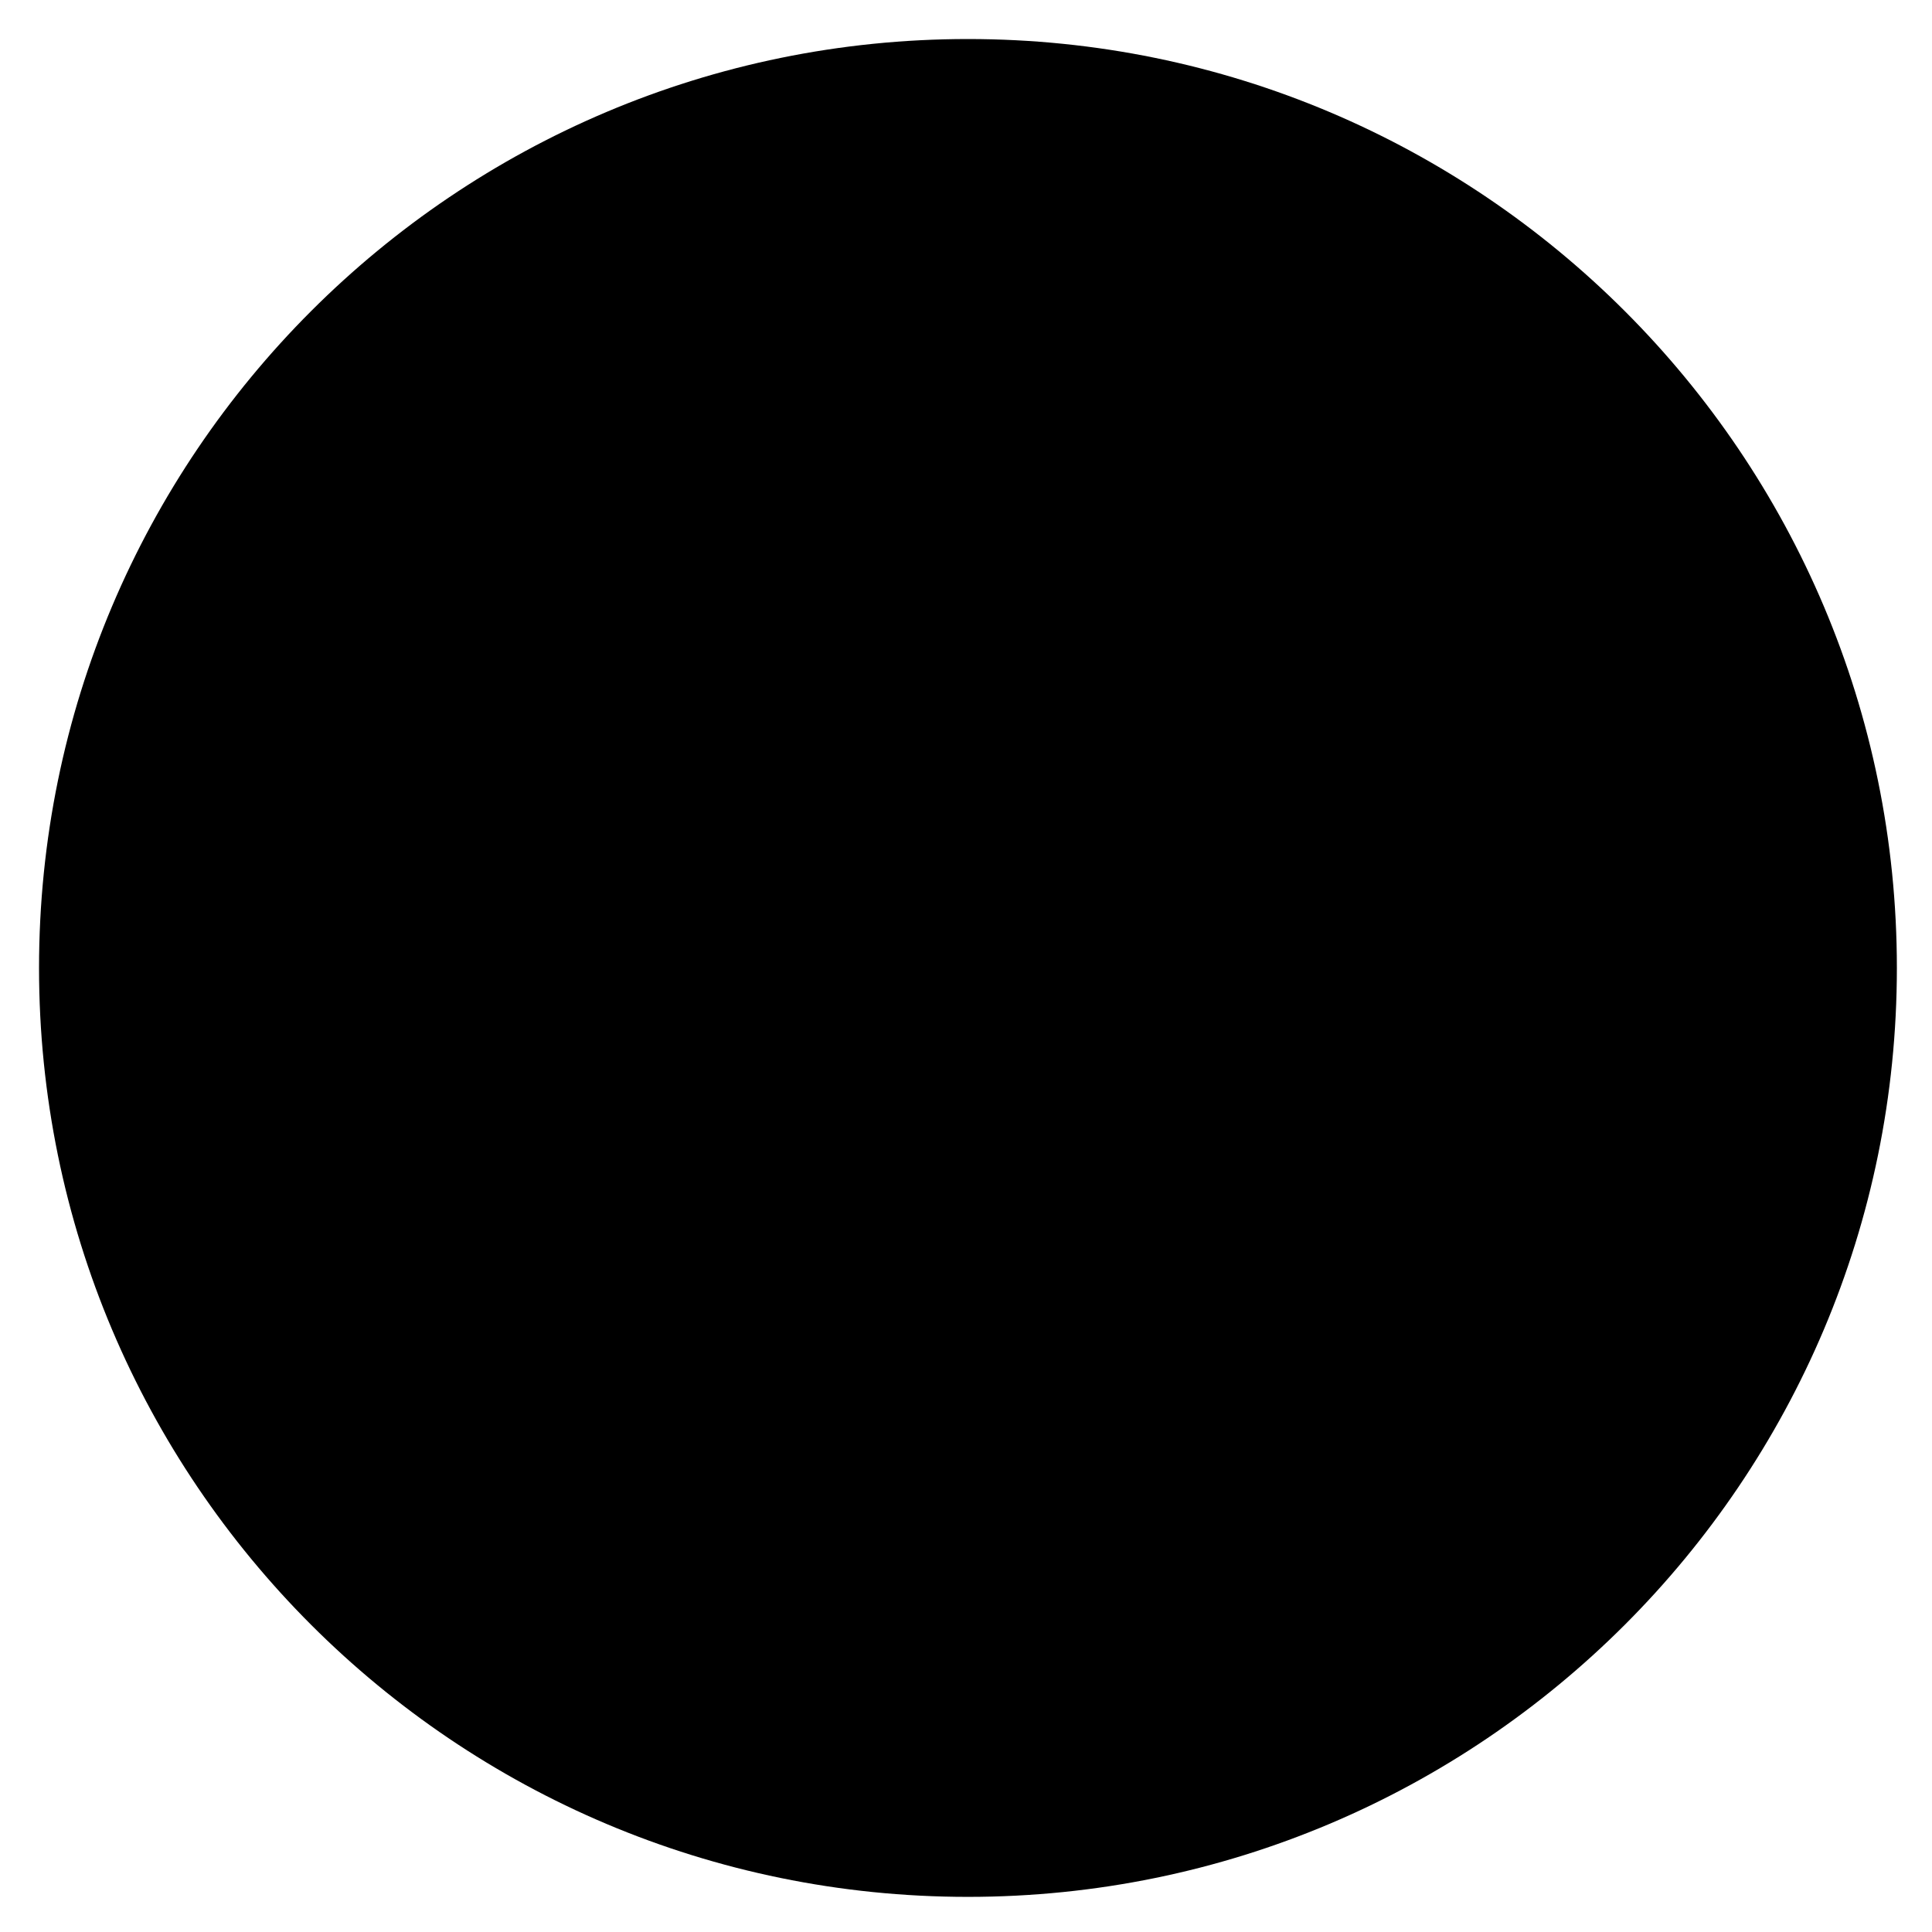
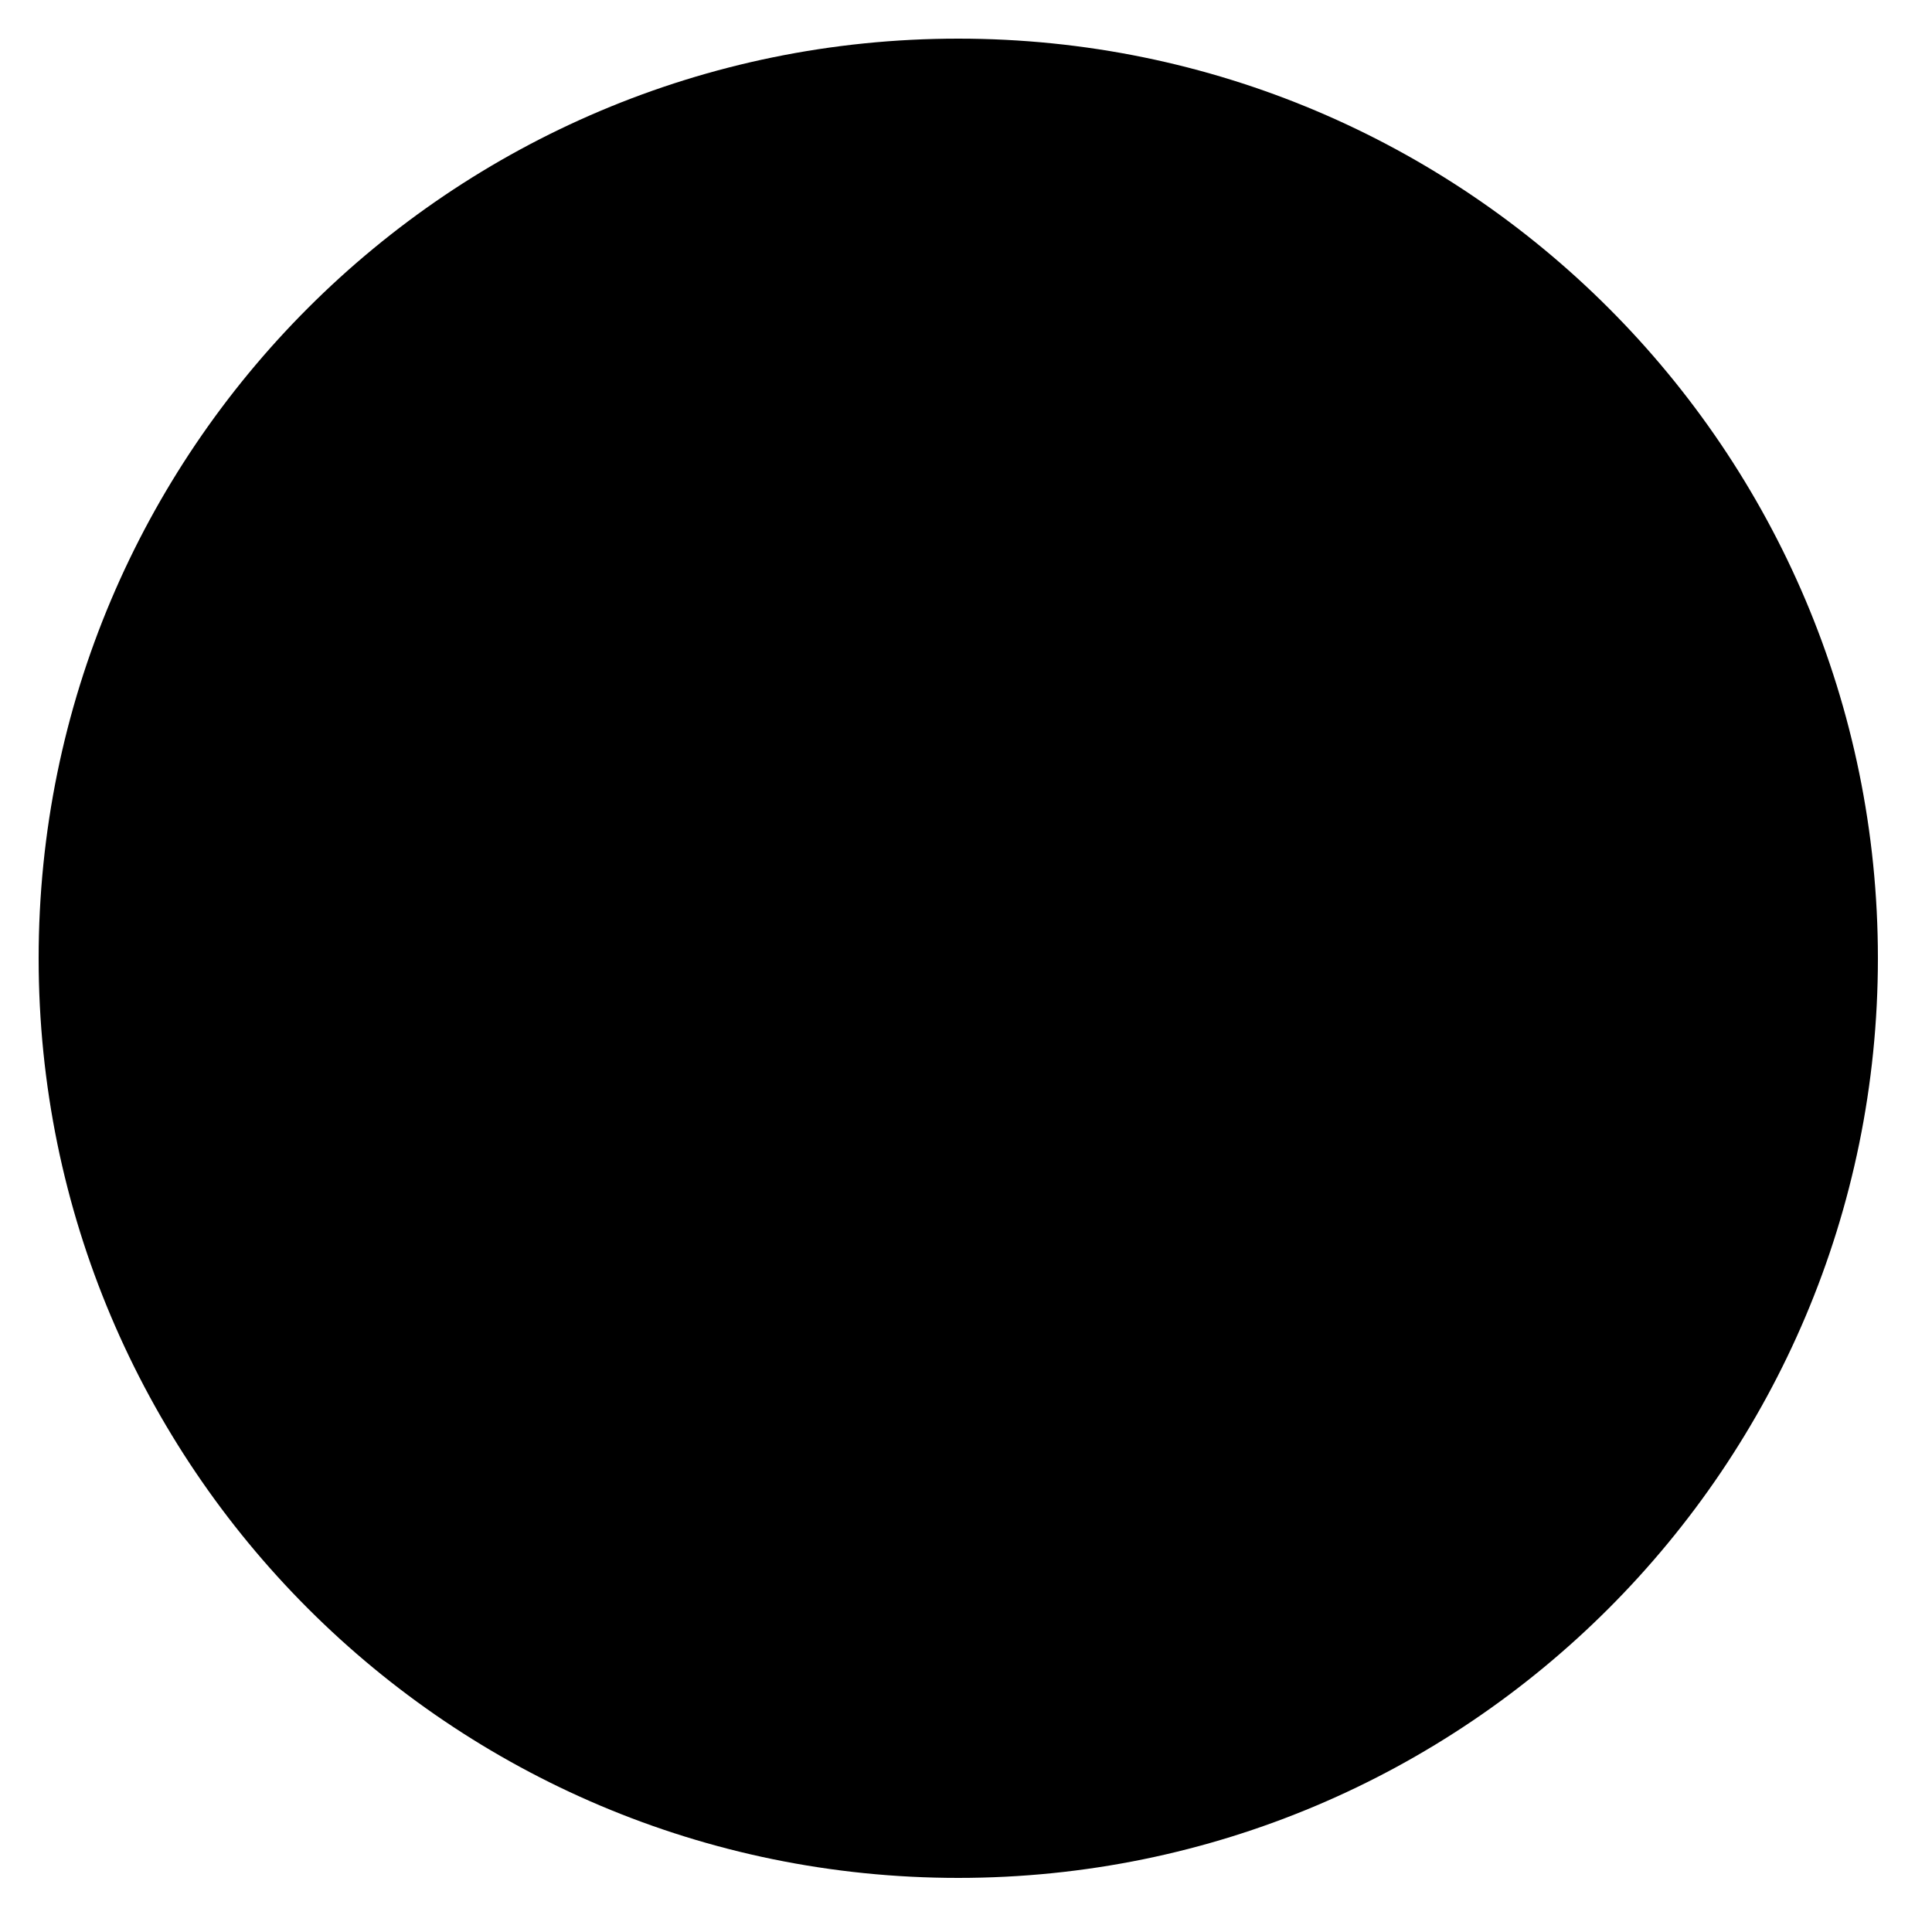
- <svg xmlns="http://www.w3.org/2000/svg" width="49.5" height="49.5" overflow="scroll">
+ <svg xmlns="http://www.w3.org/2000/svg" viewBox="0 0 50 50" width="50" height="50" overflow="scroll">
  <circle class="semi-transparent" cx="24.8" cy="24.8" r="23.8" />
  <path d="M23.9 27.2l.9 1 .3.4.5-.5 4.4-6.3-1.9-.8-3.1 4.4-3.7-4.5-1.3 1.5 3.8 4.7" />
</svg>
